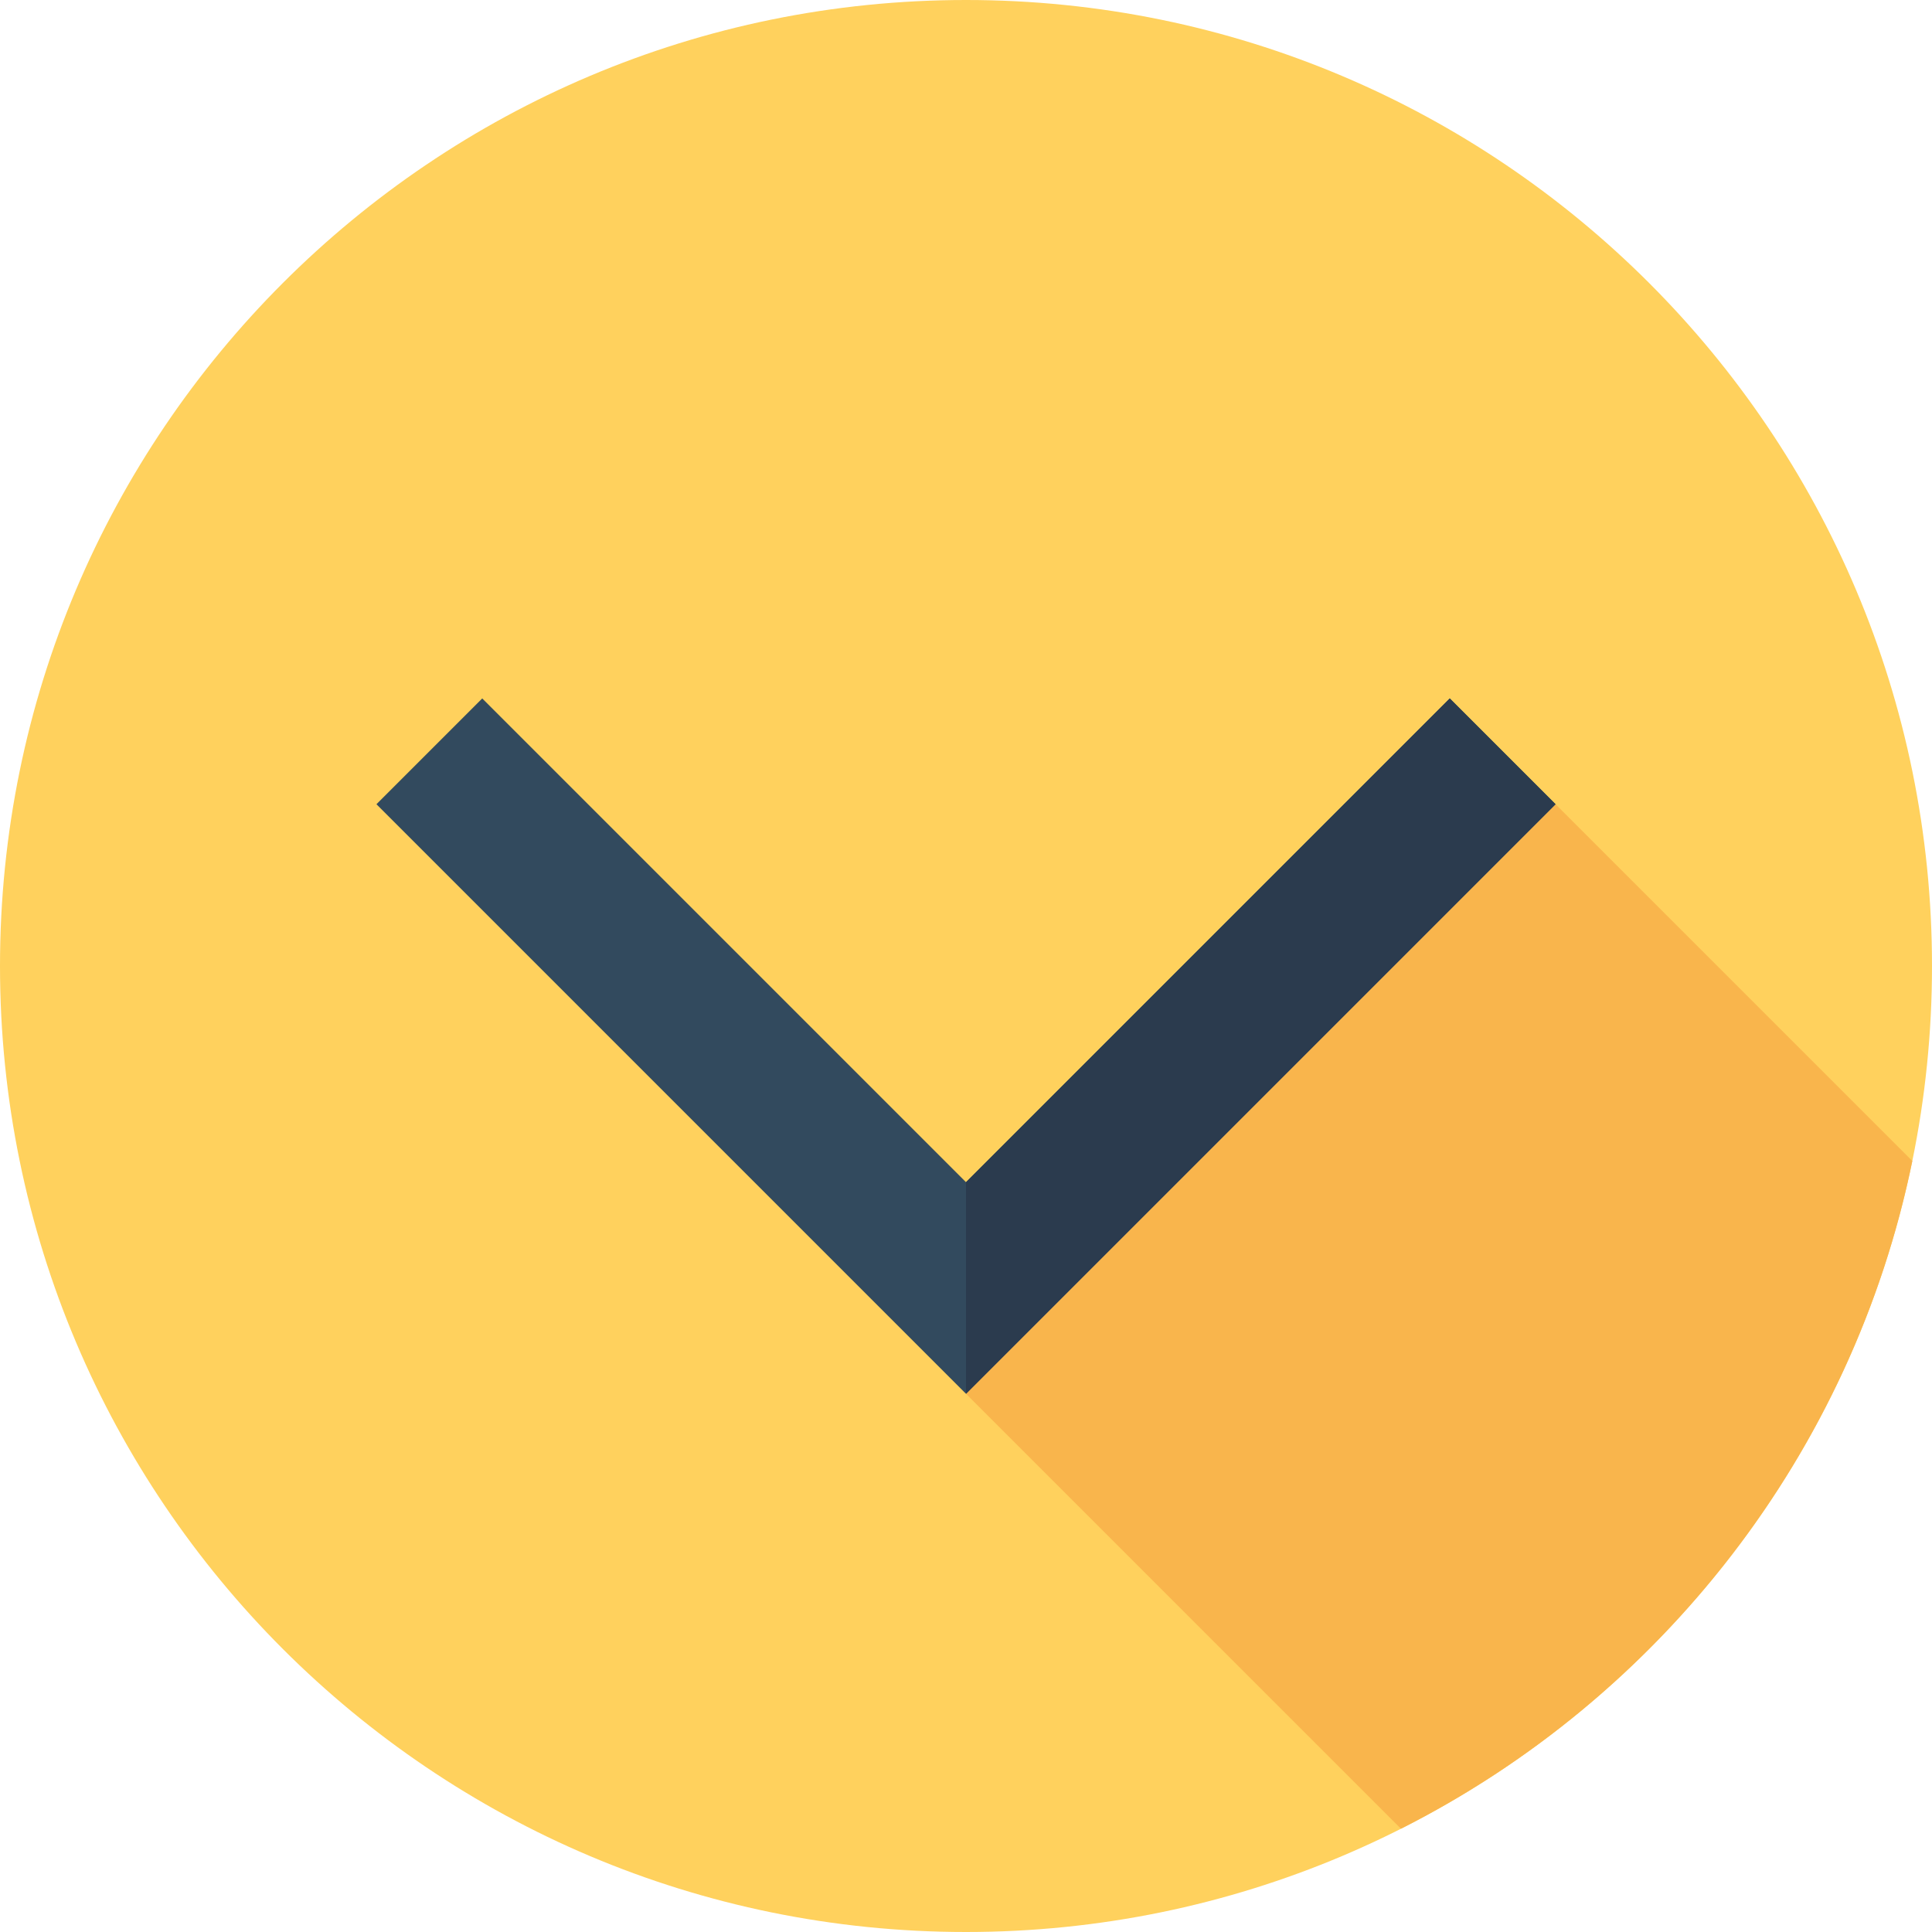
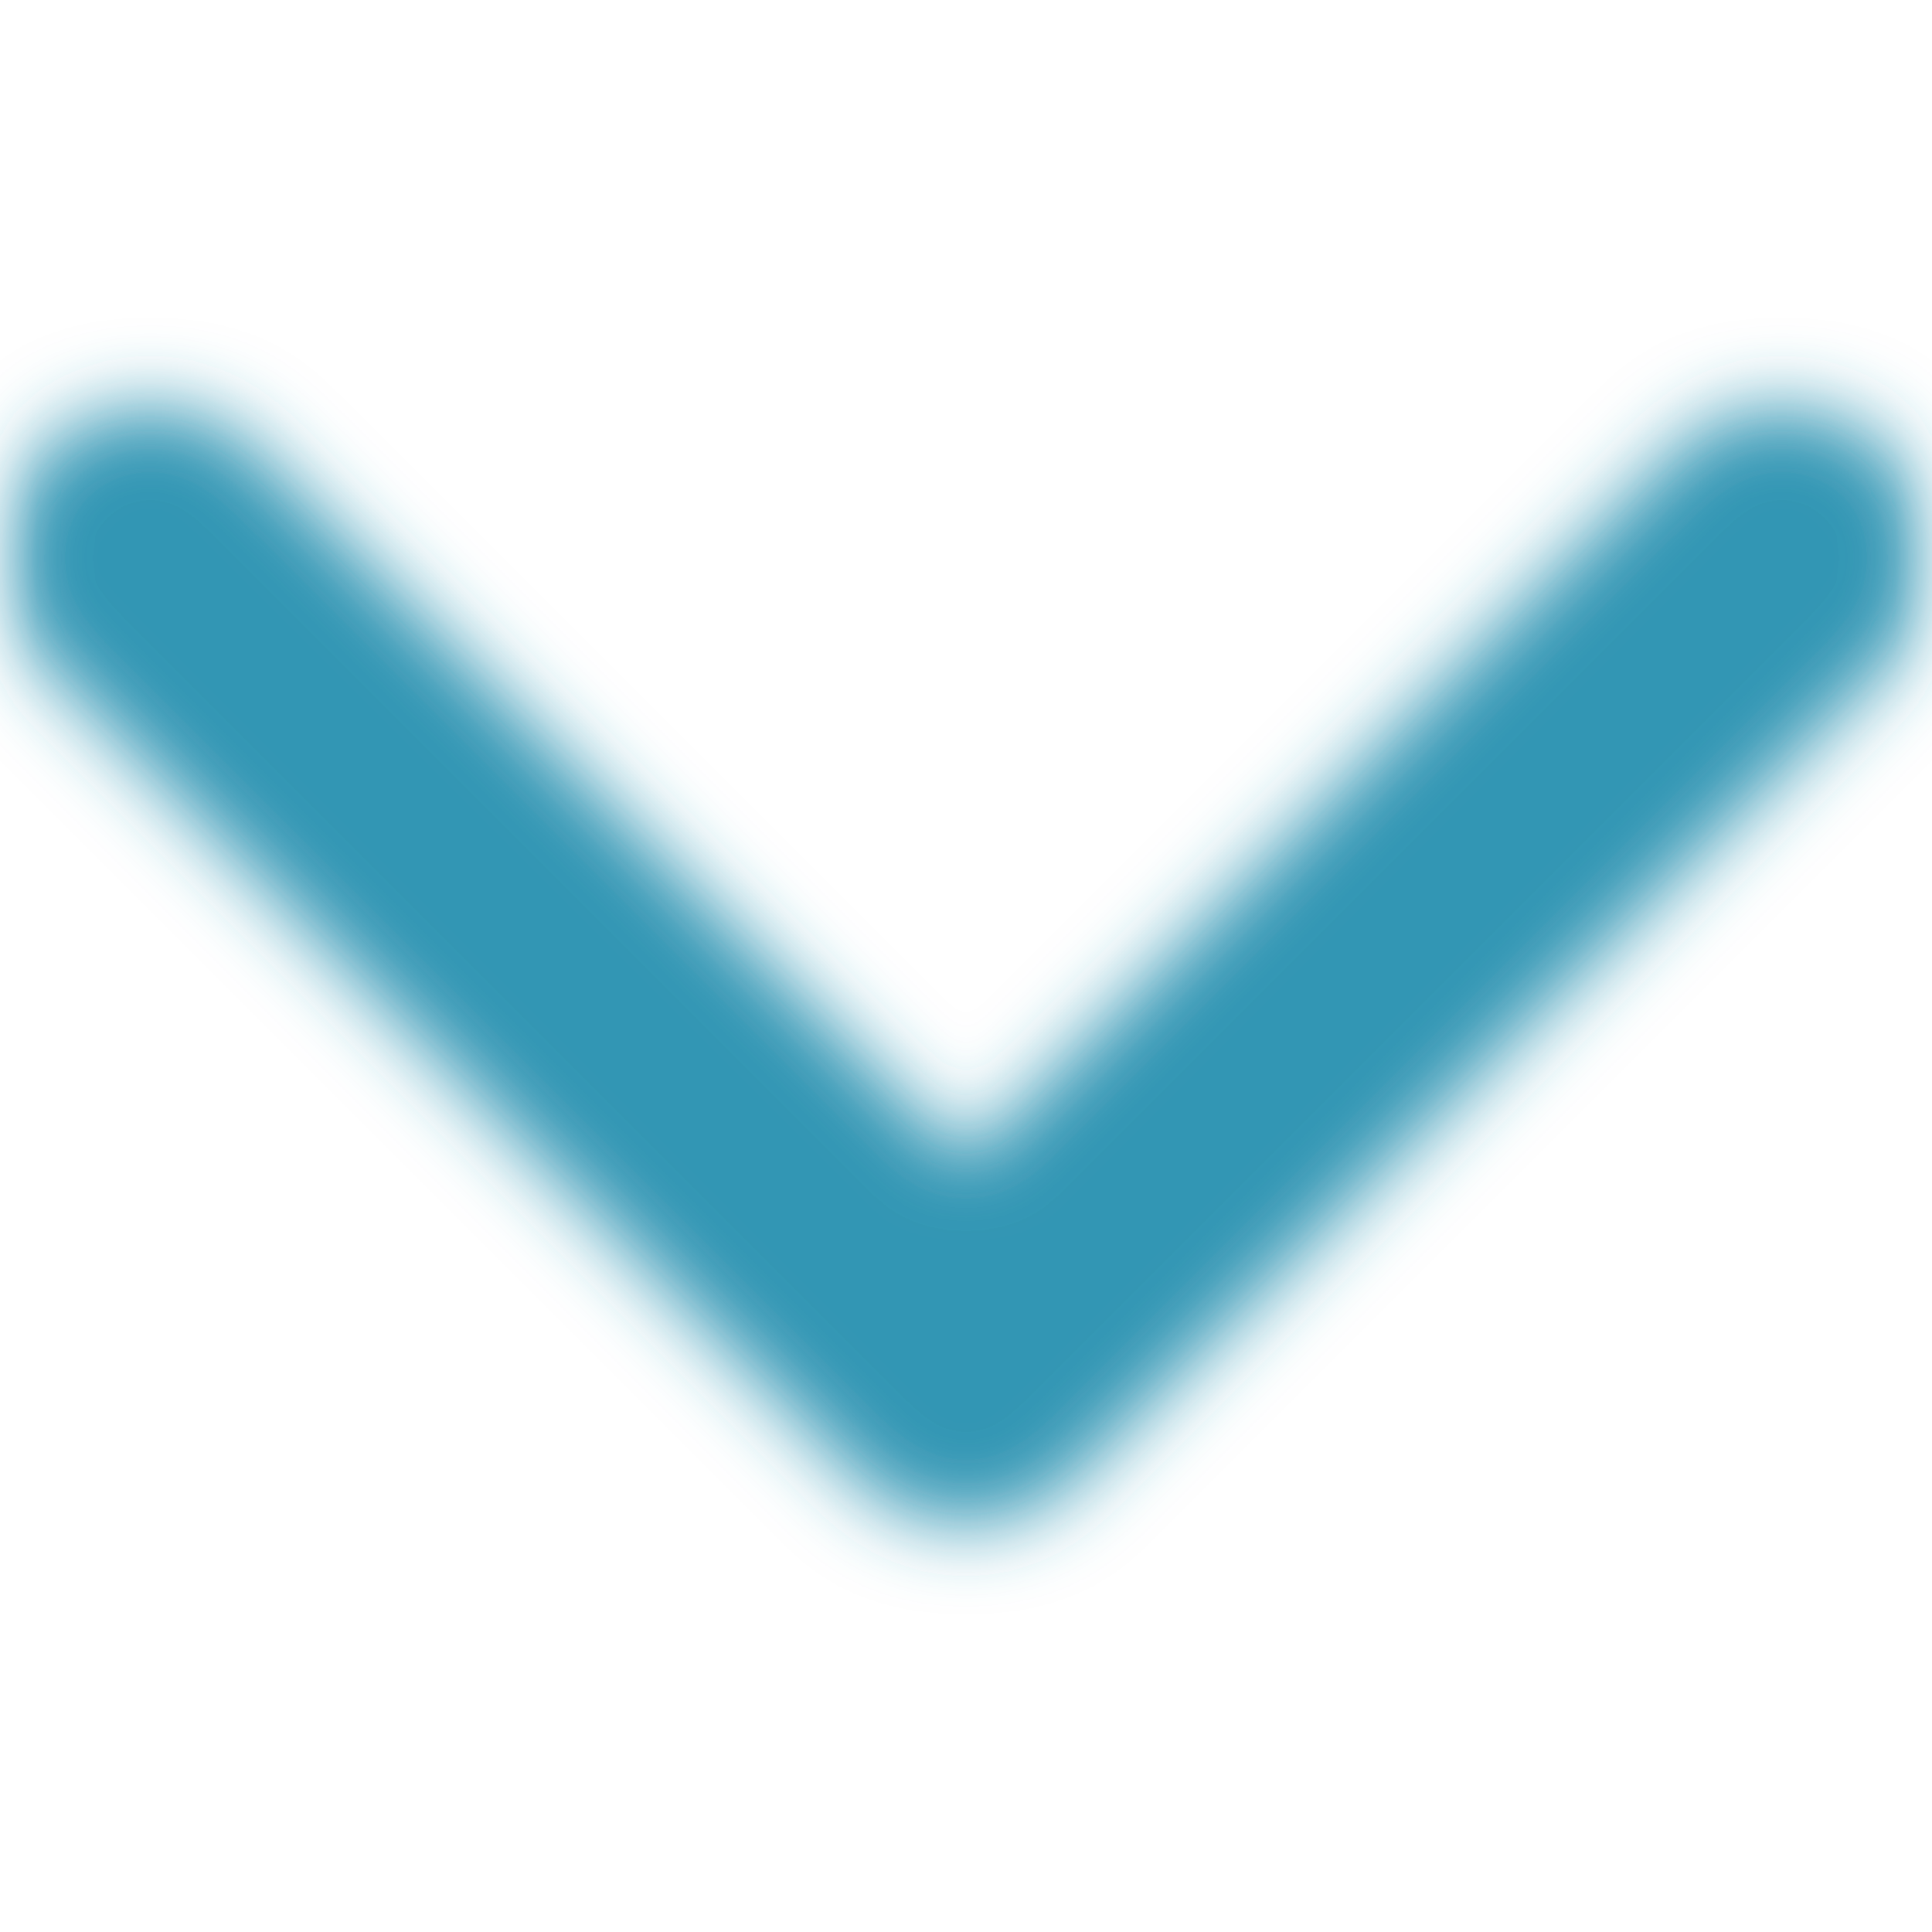
- <svg xmlns="http://www.w3.org/2000/svg" version="1.1" id="Layer_1" x="0px" y="0px" viewBox="0 0 512 512" style="enable-background:new 0 0 512 512;" xml:space="preserve">
-   <circle style="fill:#FFD15D;" cx="256" cy="256" r="256" />
-   <path style="fill:#F9B54C;" d="M371.262,484.631c68.696-34.701,119.632-99.437,135.52-176.959l-94.544-94.544L281.714,328.545  L256,369.371L371.262,484.631z" />
-   <polygon style="fill:#324A5E;" points="256,369.371 99.762,213.128 127.798,185.092 256,313.296 384.202,185.092 412.238,213.13 " />
-   <polygon style="fill:#2B3B4E;" points="256,313.296 384.202,185.092 412.238,213.13 256,369.371 " />
+ <svg xmlns="http://www.w3.org/2000/svg" width="492.432" height="492.432">
  <g>
- </g>
-   <g>
- </g>
-   <g>
- </g>
-   <g>
- </g>
-   <g>
- </g>
-   <g>
- </g>
-   <g>
- </g>
-   <g>
- </g>
-   <g>
- </g>
-   <g>
- </g>
-   <g>
- </g>
-   <g>
- </g>
-   <g>
- </g>
-   <g>
- </g>
-   <g>
- </g>
+     <g transform="rotate(90 246.2162,246.216) " id="XMLID_134_">
+       <defs>
+         <filter height="130%" id="dropshadow">
+           <feGaussianBlur stdDeviation="10" />
+         </filter>
+       </defs>
+       <path filter="url(#dropshadow)" d="m142.238,492.432c-9.79,0 -19.588,-3.736 -27.05,-11.209c-14.945,-14.934 -14.945,-39.162 0,-54.098l180.9,-180.909l-180.9,-180.91c-14.945,-14.935 -14.945,-39.163 0,-54.098c14.926,-14.944 39.172,-14.944 54.098,0l207.96,207.958c14.943,14.935 14.943,39.164 0,54.1l-207.96,207.957c-7.462,7.474 -17.26,11.209 -27.048,11.209z" id="XMLID_135_" fill="#3196b4" />
+     </g>
+   </g>
</svg>
